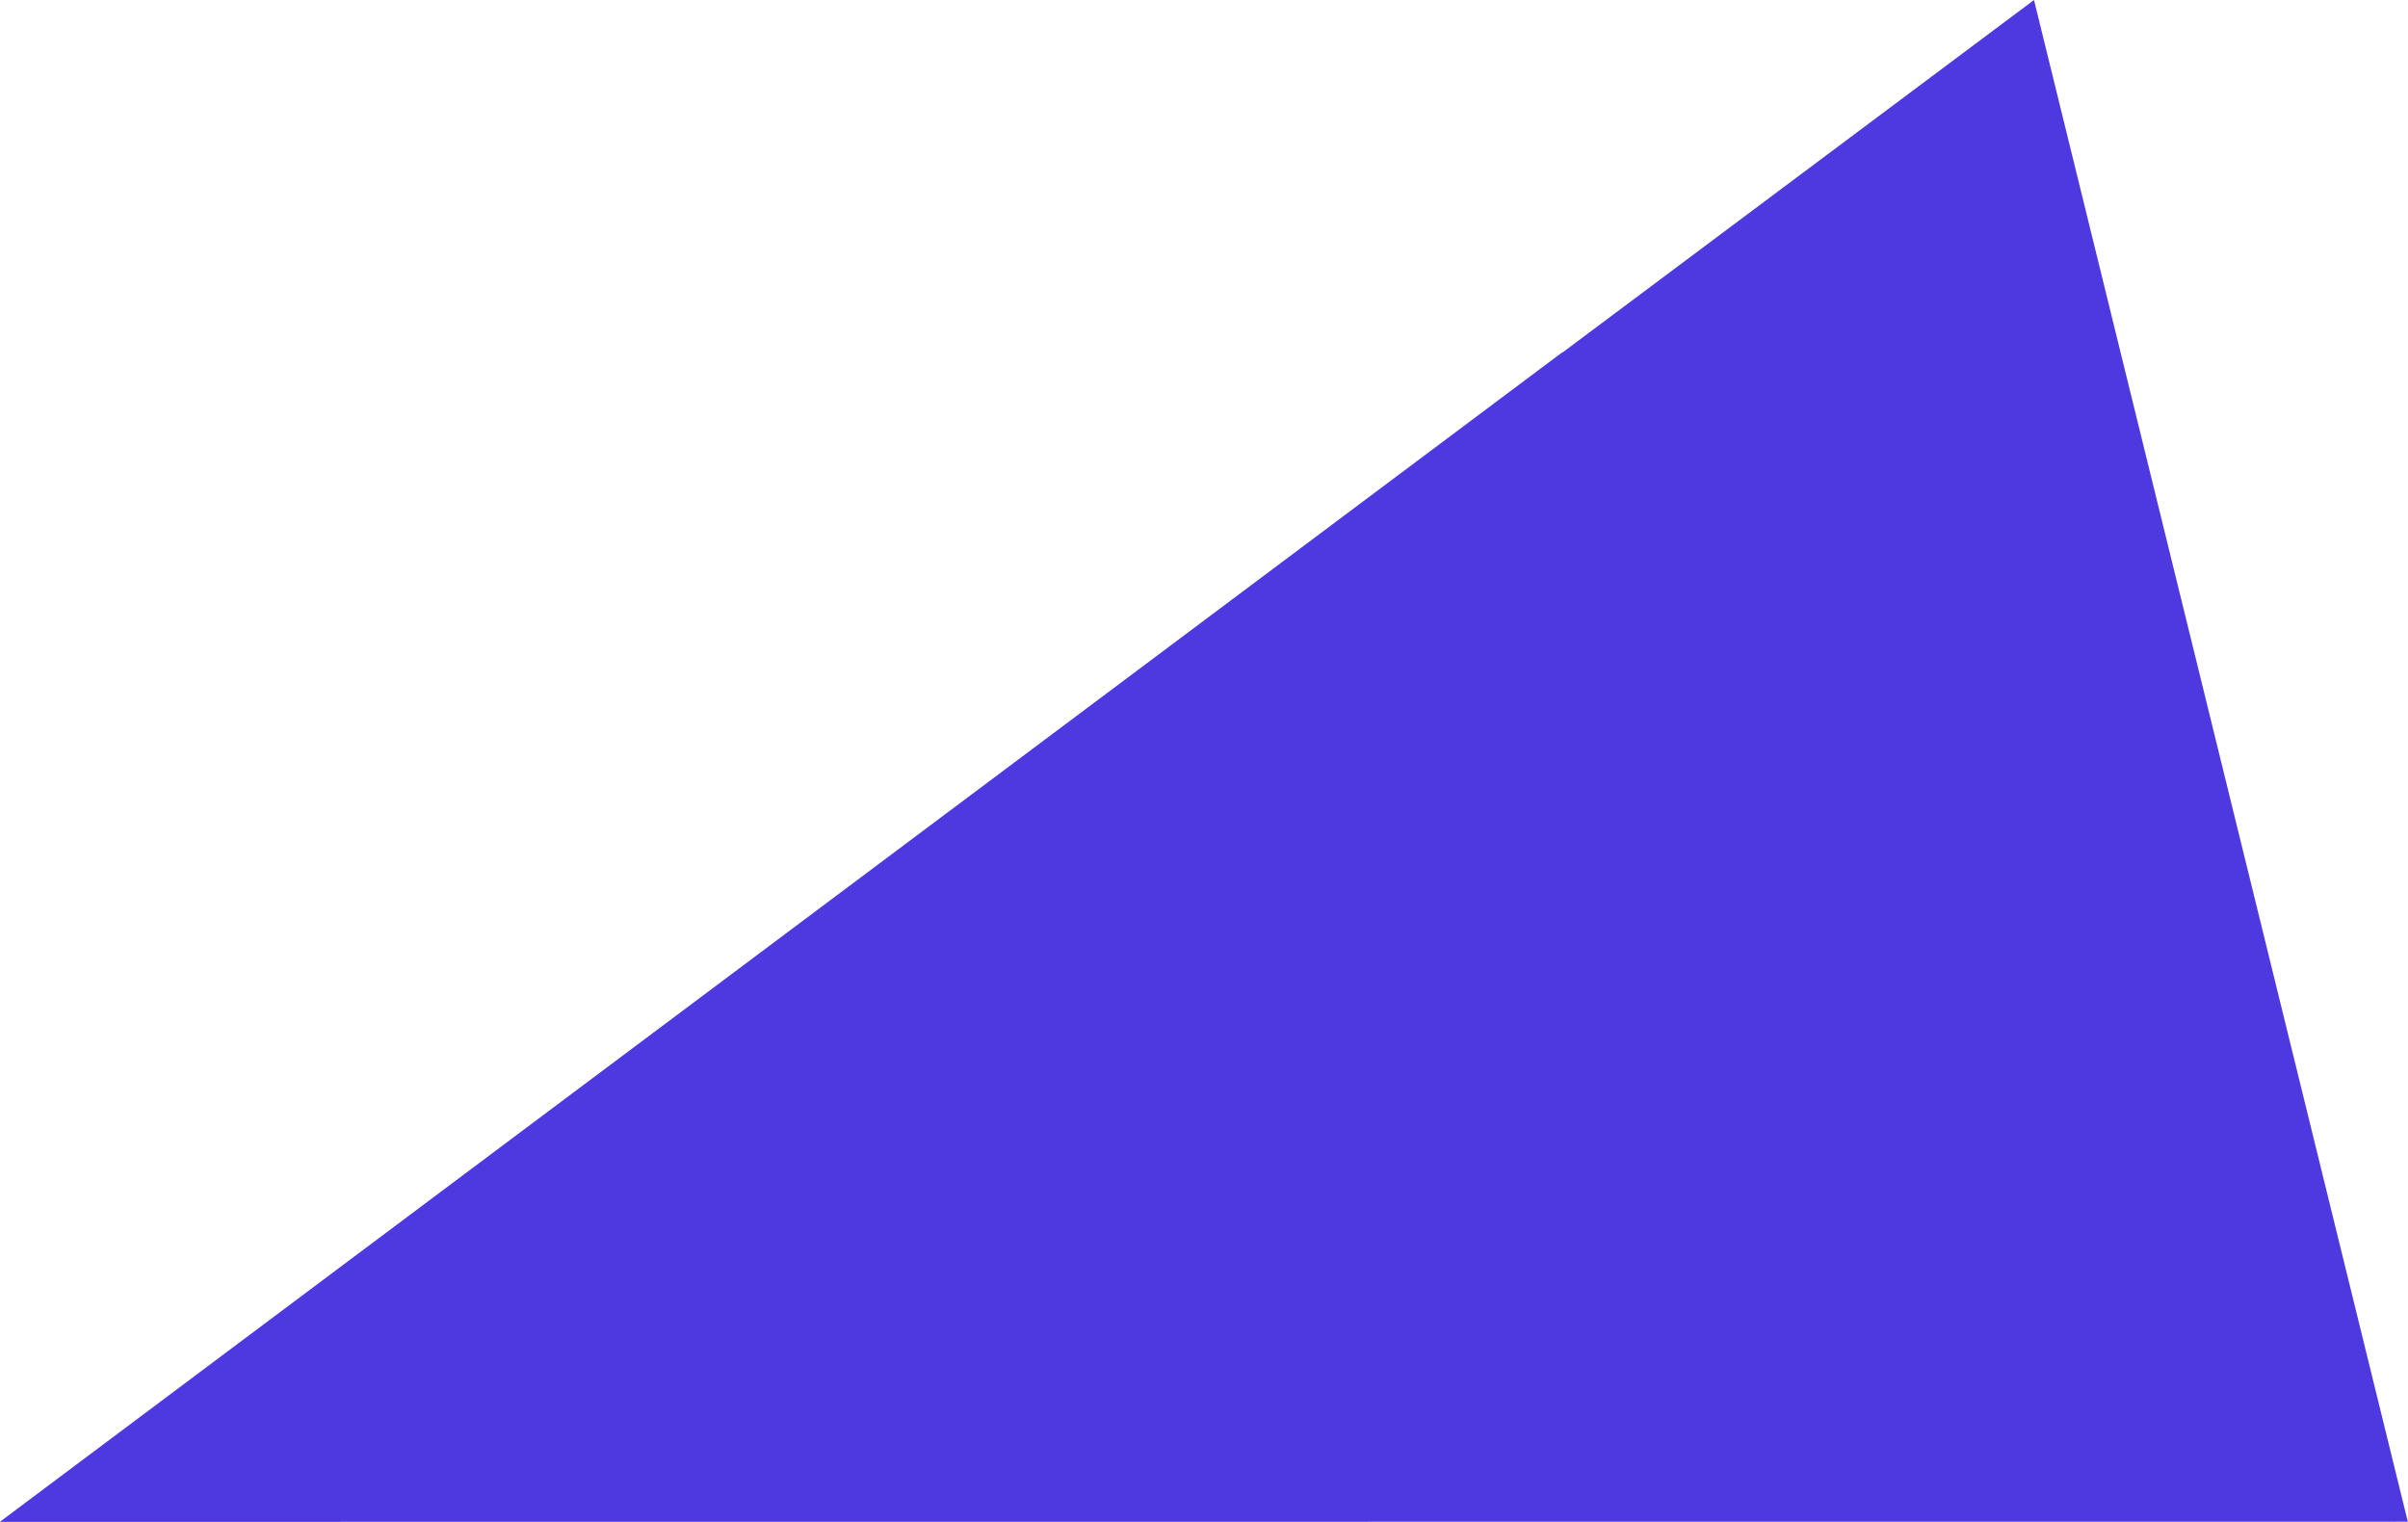
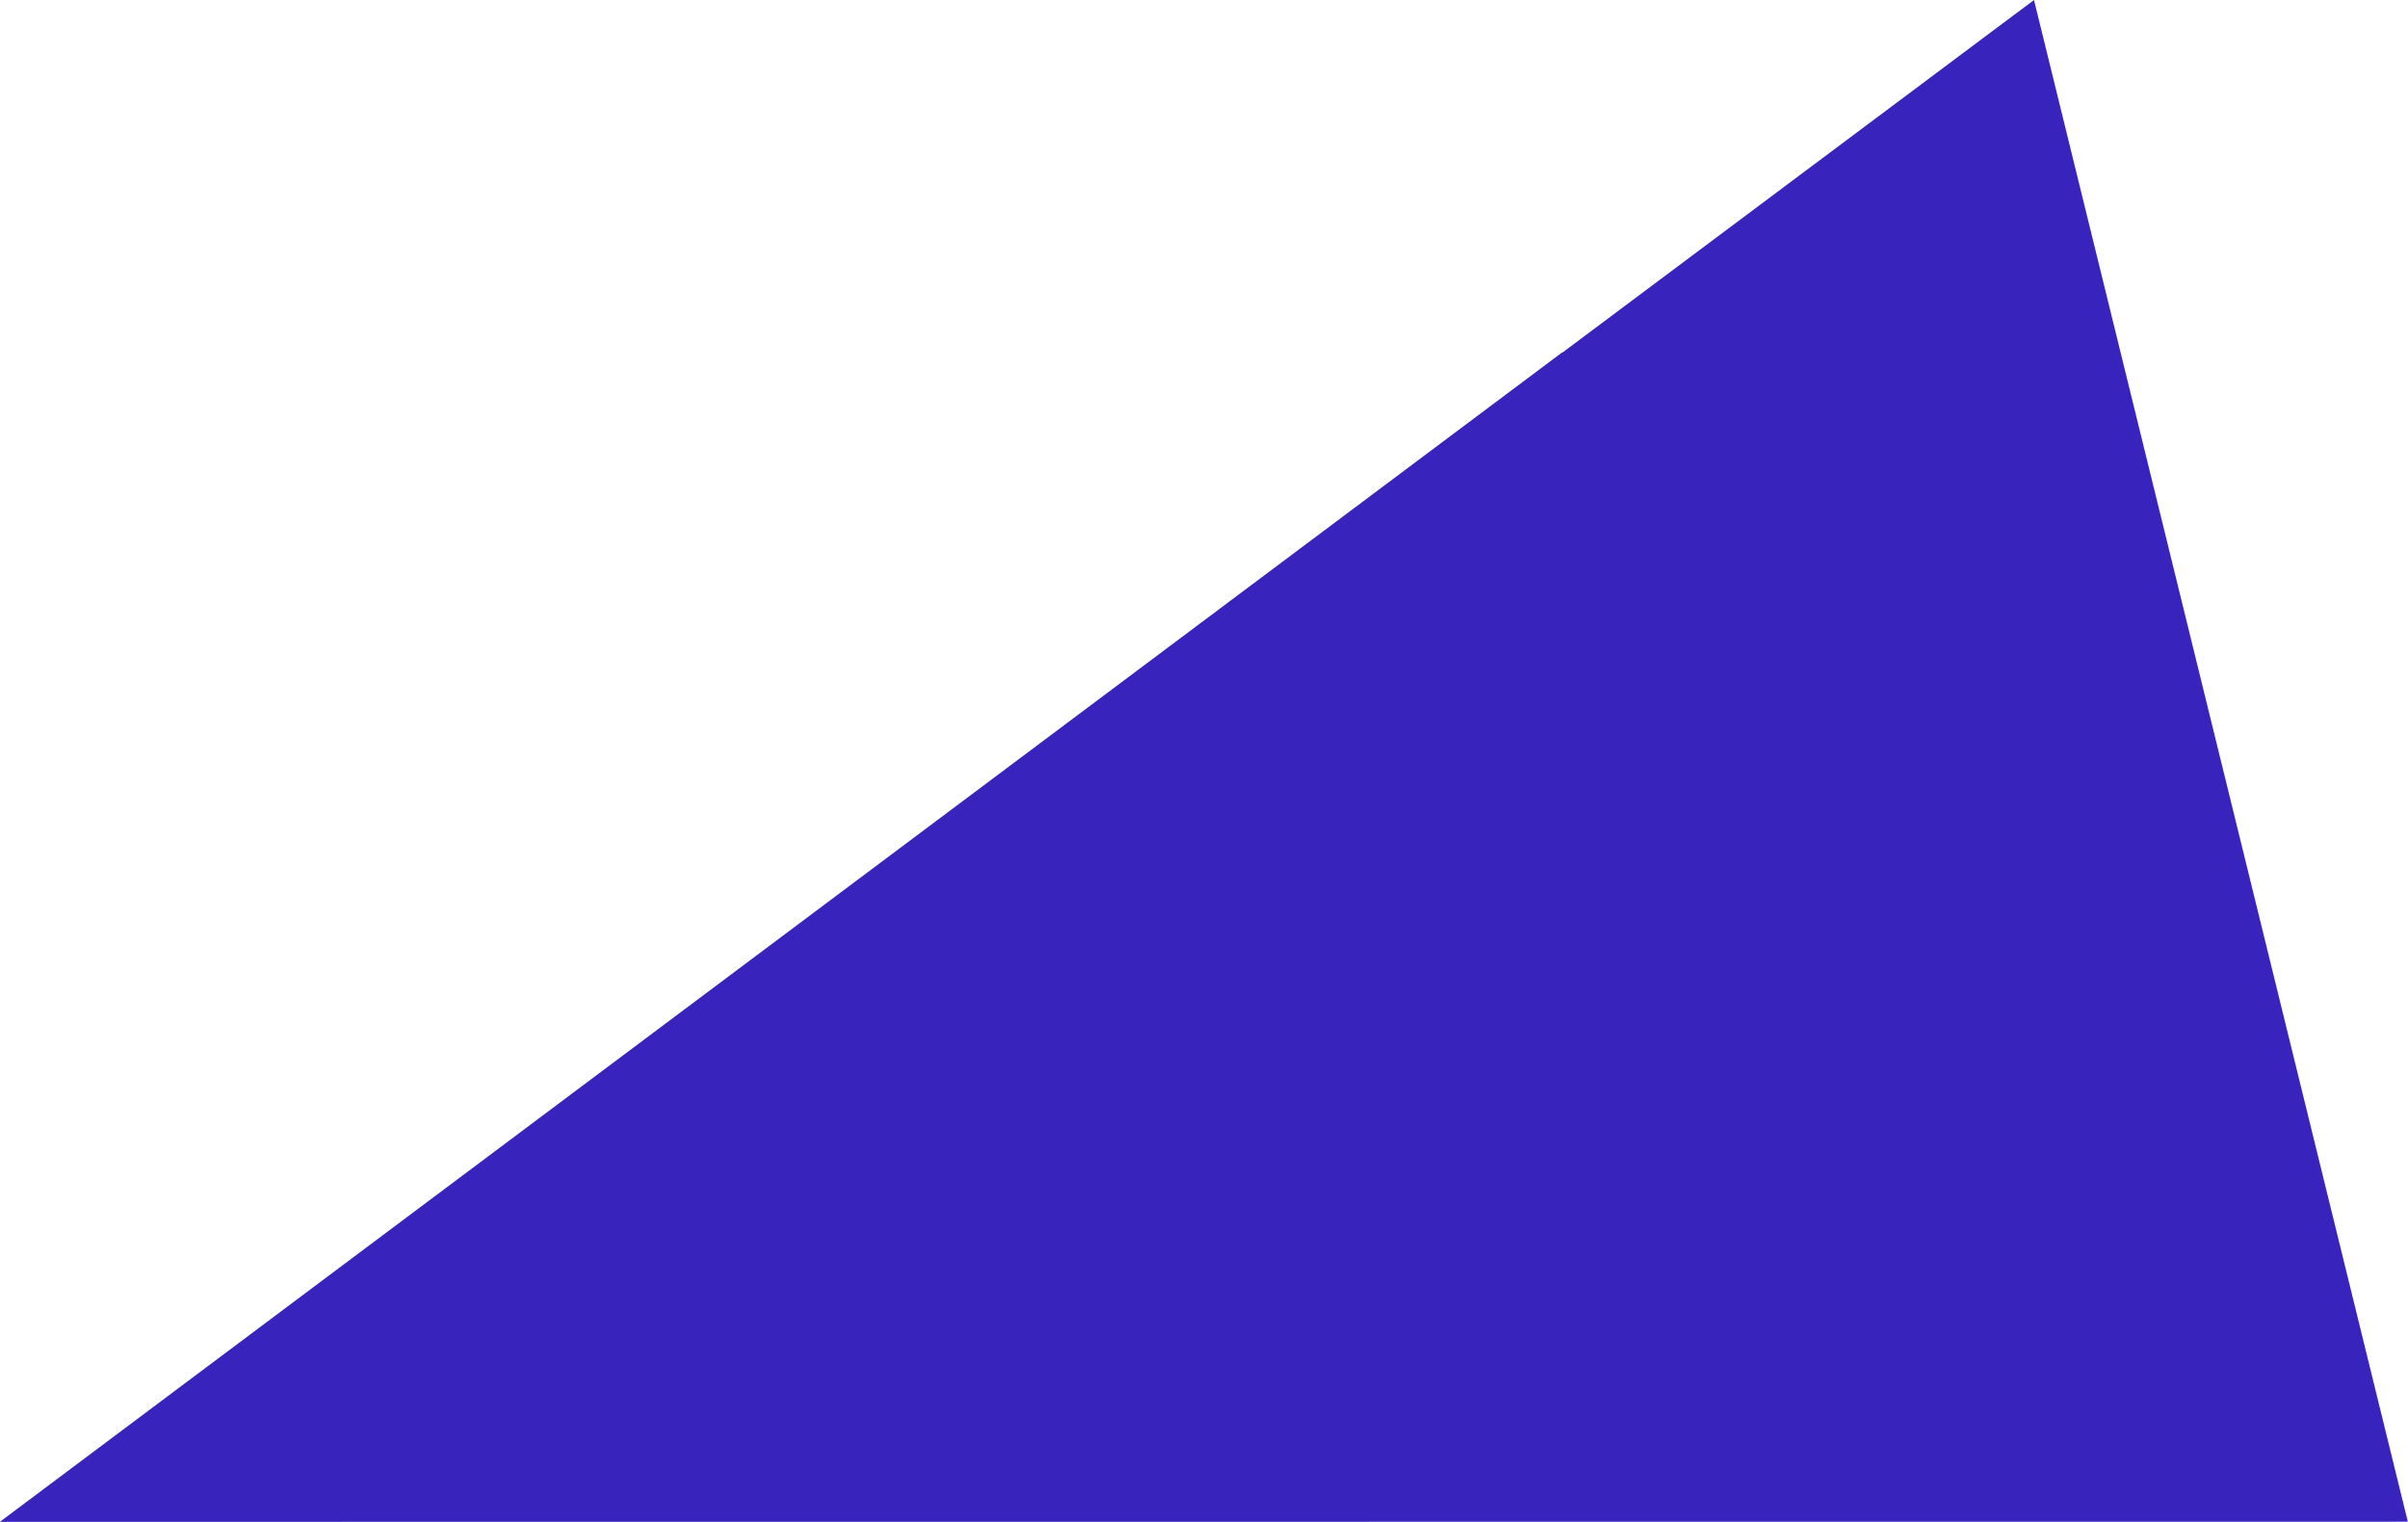
<svg xmlns="http://www.w3.org/2000/svg" id="svg8" version="1.1" viewBox="0 0 12.561 7.938" height="30.002" width="47.473">
  <defs id="defs2" />
  <g transform="translate(0.00108652,-289.0631)" id="layer1">
-     <path id="path867" d="m 8.149,290.902 2.46,-1.839 1.95,7.937 -12.561,7.8e-4 8.15,-6.1" style="fill:#4e38e0;fill-opacity:1;stroke:#000000;stroke-width:0;stroke-linecap:butt;stroke-linejoin:miter;stroke-miterlimit:4;stroke-dasharray:none;stroke-opacity:1" />
+     <path id="path867" d="m 8.149,290.902 2.46,-1.839 1.95,7.937 -12.561,7.8e-4 8.15,-6.1" style="fill:#3823bd;fill-opacity:1;stroke:#000000;stroke-width:0;stroke-linecap:butt;stroke-linejoin:miter;stroke-miterlimit:4;stroke-dasharray:none;stroke-opacity:1" />
  </g>
</svg>
